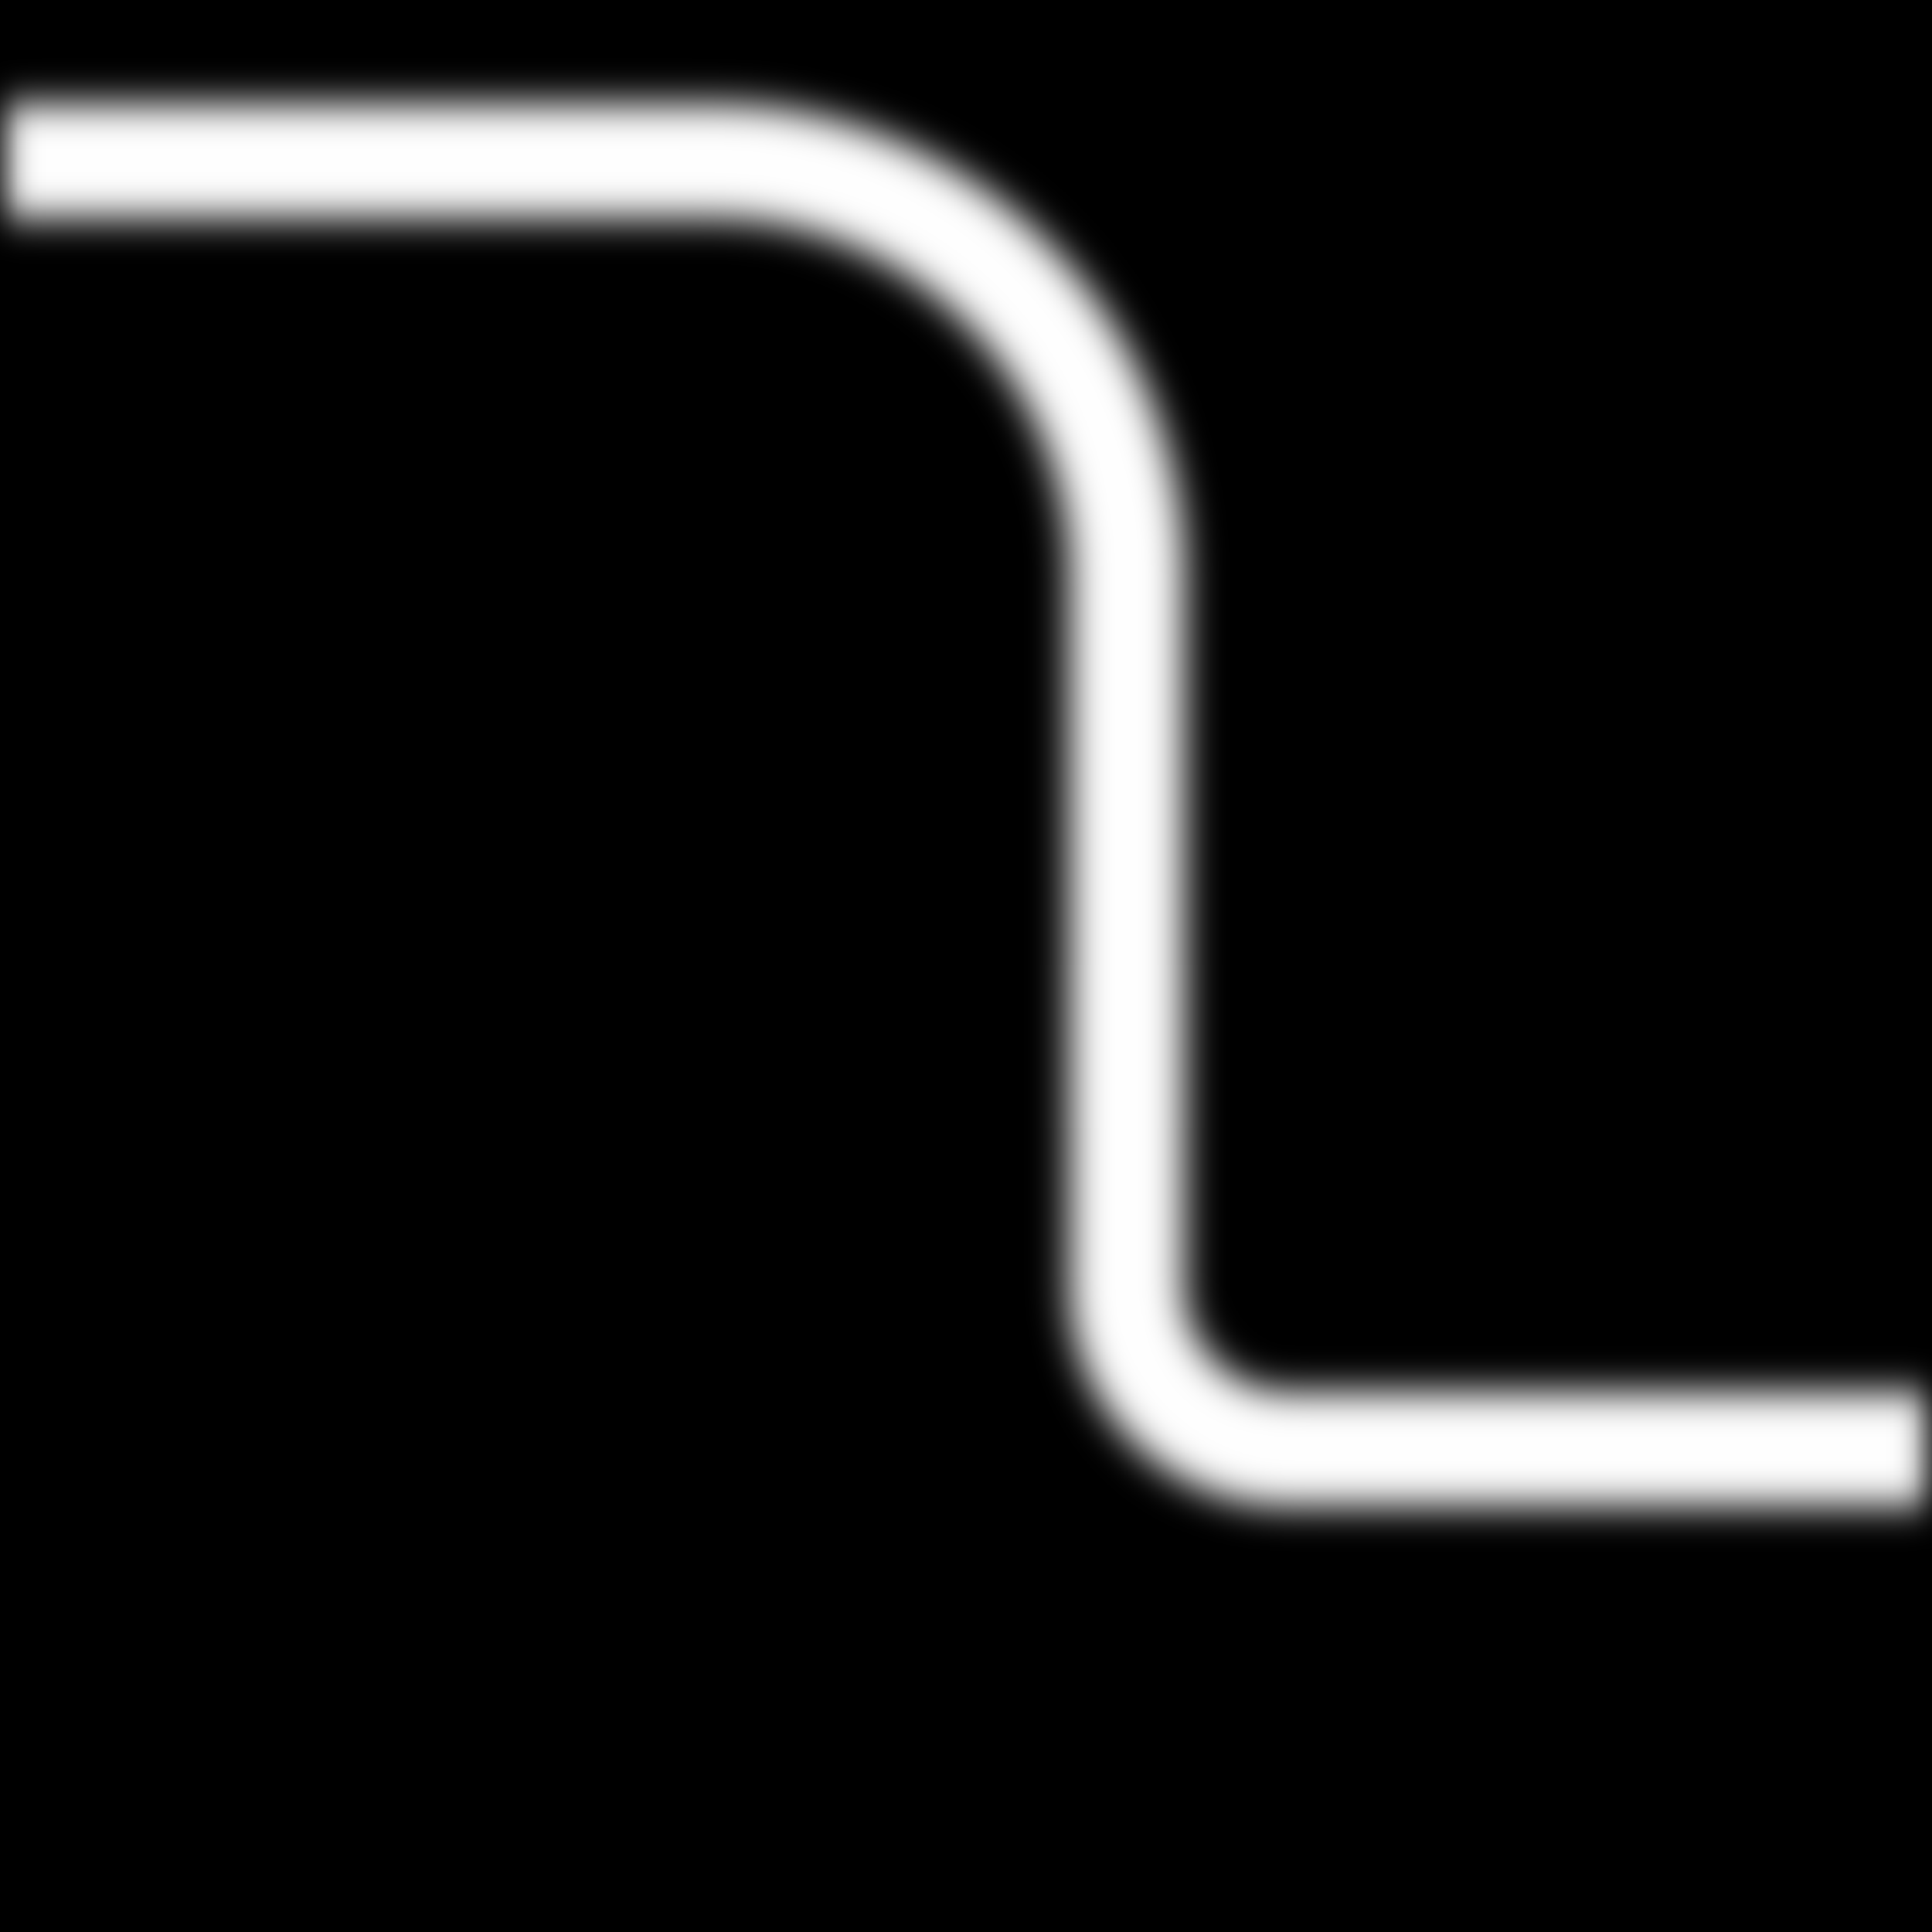
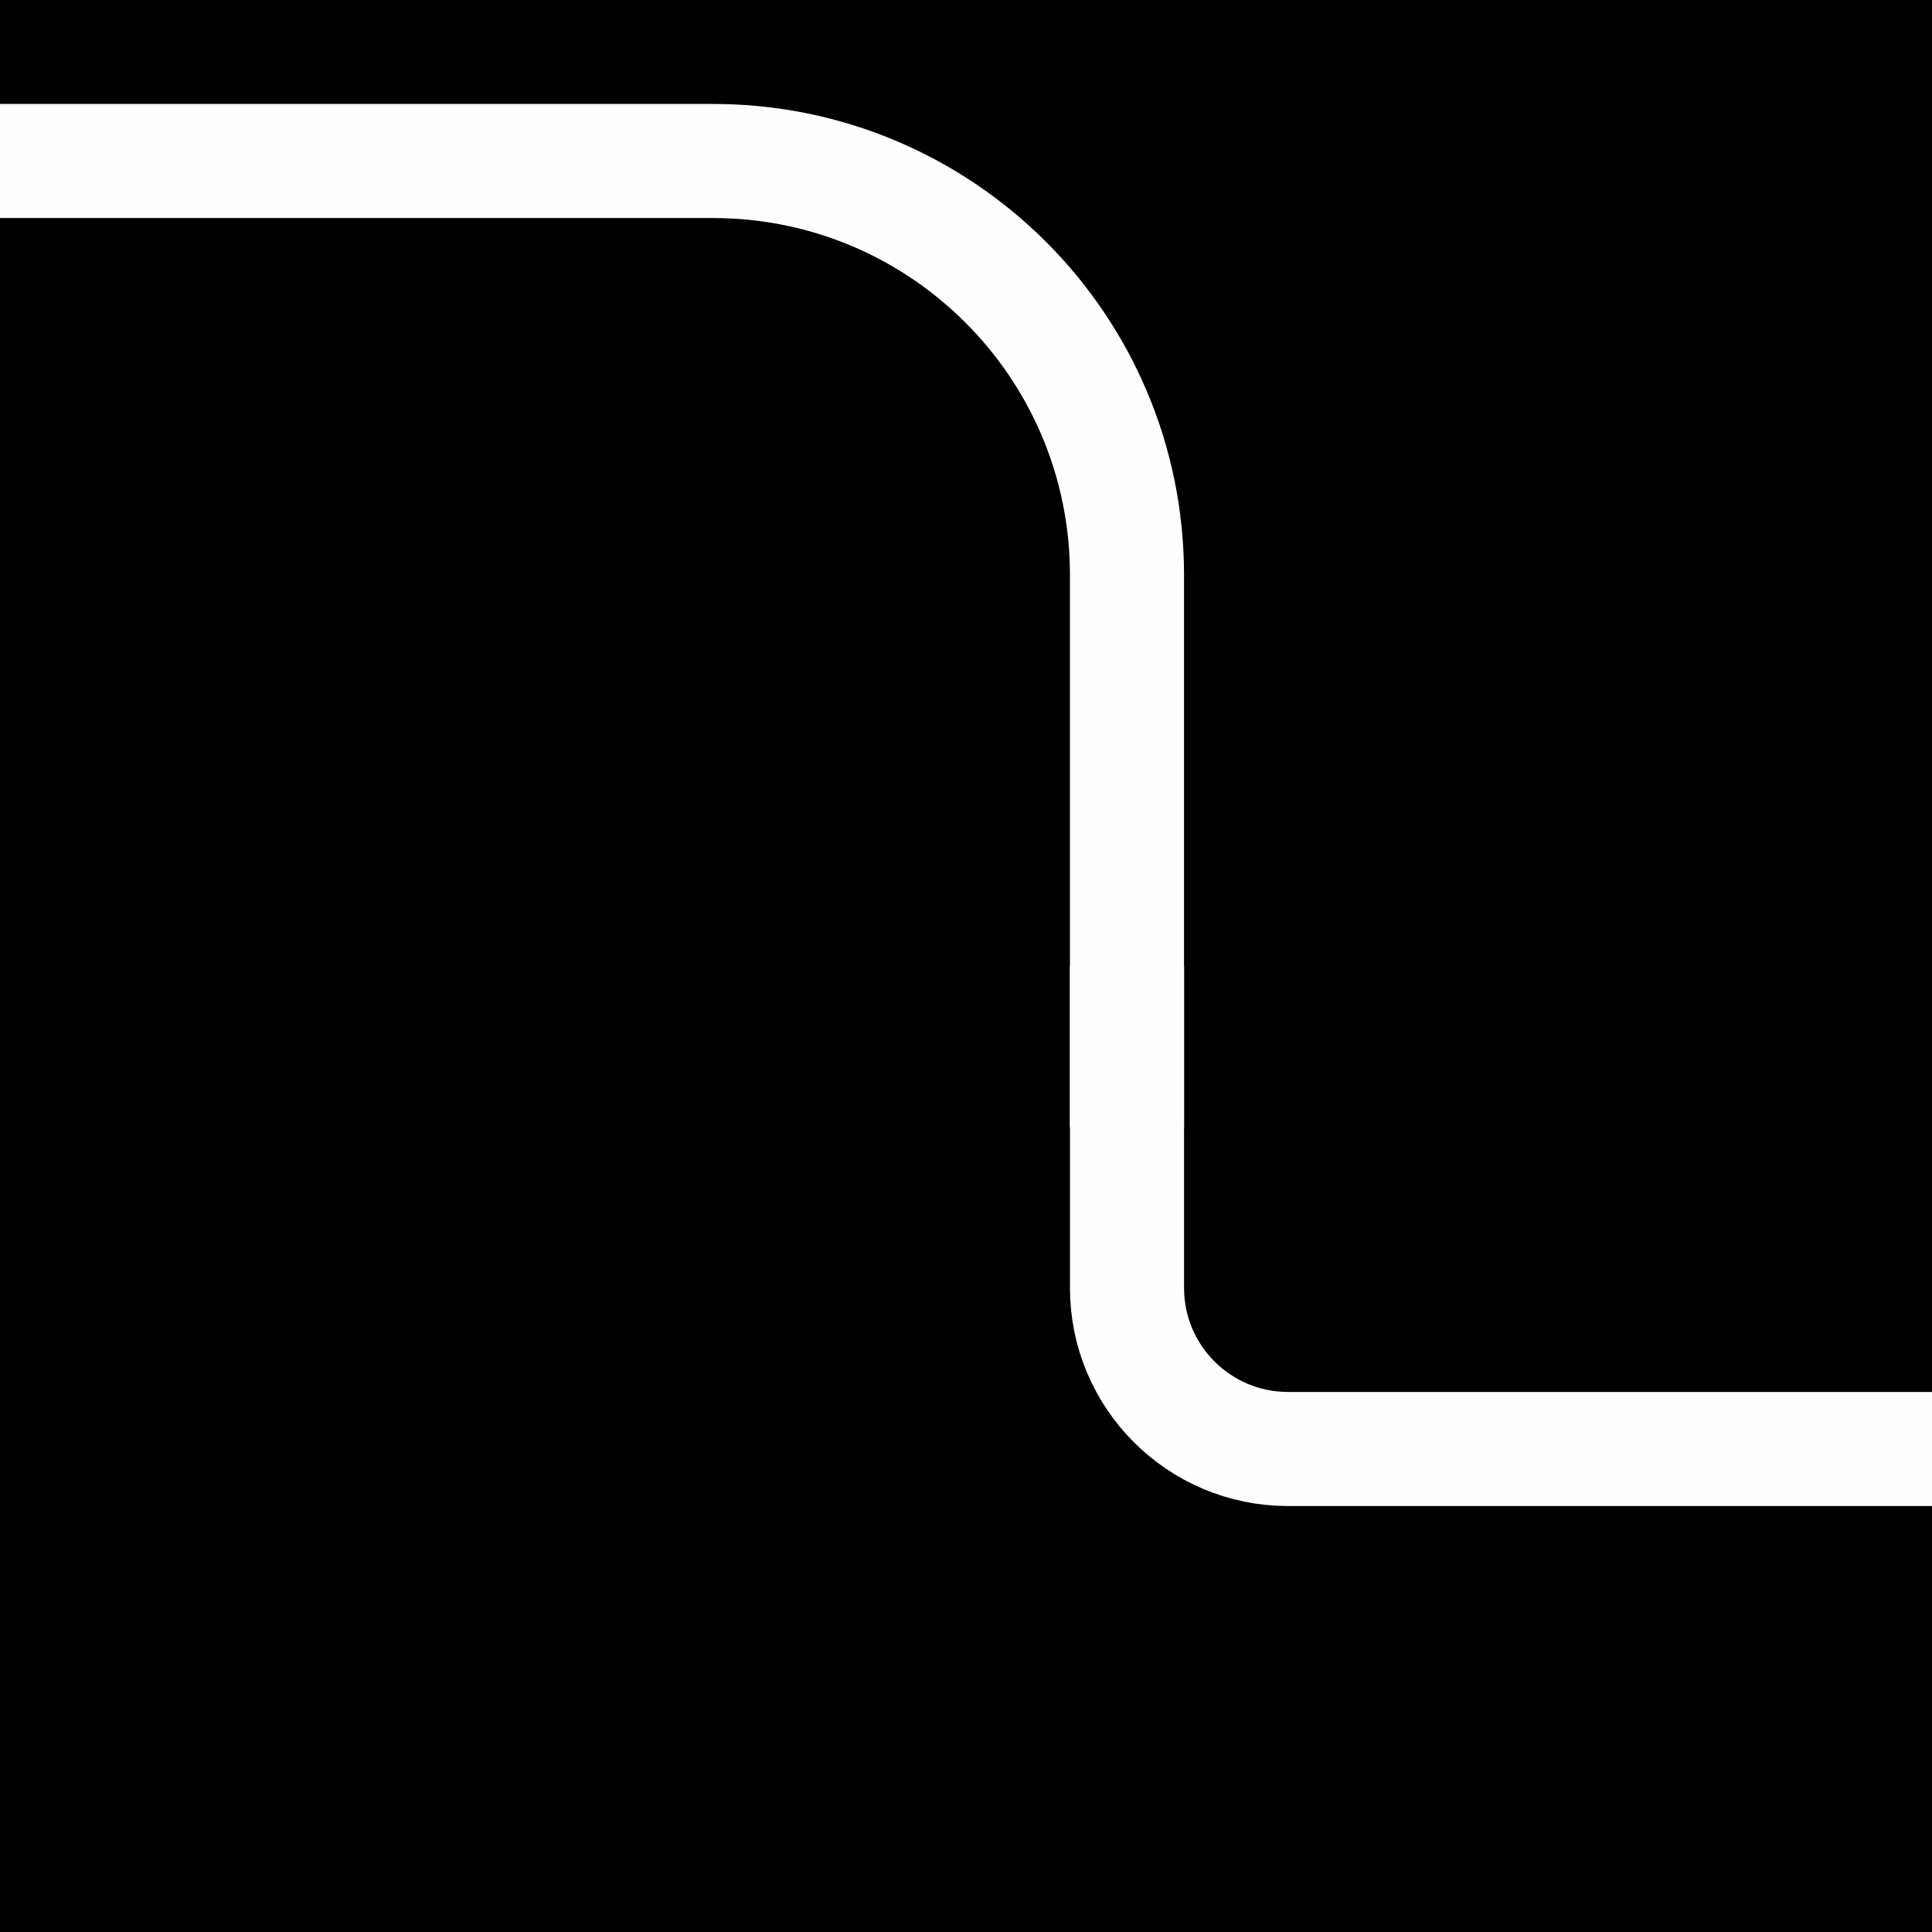
<svg xmlns="http://www.w3.org/2000/svg" width="384" height="384" viewBox="0 0 101.6 101.6" version="1.1" id="svg195">
  <defs id="defs192">
    <filter style="color-interpolation-filters:sRGB" id="filter1" x="-0.136" y="-0.136" width="1.272" height="1.272">
      <feGaussianBlur stdDeviation="4 4" result="blur" id="feGaussianBlur1" />
    </filter>
    <filter style="color-interpolation-filters:sRGB" id="filter1-3" x="-0.134" y="-0.134" width="1.269" height="1.269">
      <feGaussianBlur stdDeviation="4 4" result="blur" id="feGaussianBlur1-6" />
    </filter>
    <filter style="color-interpolation-filters:sRGB;" id="filter2" x="-0.04" y="-0.086" width="1.081" height="1.171">
      <feGaussianBlur stdDeviation="2" result="blur" id="feGaussianBlur2" />
    </filter>
    <filter style="color-interpolation-filters:sRGB;" id="filter3" x="-0.04" y="-0.115" width="1.081" height="1.231">
      <feGaussianBlur stdDeviation="2" result="blur" id="feGaussianBlur3" />
    </filter>
    <filter style="color-interpolation-filters:sRGB" id="filter3-3" x="-0.04" y="-0.1" width="1.081" height="1.201">
      <feGaussianBlur stdDeviation="2" result="blur" id="feGaussianBlur3-6" />
    </filter>
    <filter id="mask-powermask-path-effect16_inverse" style="color-interpolation-filters:sRGB" height="100" width="100" x="-50" y="-50">
      <feColorMatrix id="mask-powermask-path-effect16_primitive1" values="1" type="saturate" result="fbSourceGraphic" />
      <feColorMatrix id="mask-powermask-path-effect16_primitive2" values="-1 0 0 0 1 0 -1 0 0 1 0 0 -1 0 1 0 0 0 1 0 " in="fbSourceGraphic" />
    </filter>
    <filter id="mask-powermask-path-effect17_inverse" style="color-interpolation-filters:sRGB" height="100" width="100" x="-50" y="-50">
      <feColorMatrix id="mask-powermask-path-effect17_primitive1" values="1" type="saturate" result="fbSourceGraphic" />
      <feColorMatrix id="mask-powermask-path-effect17_primitive2" values="-1 0 0 0 1 0 -1 0 0 1 0 0 -1 0 1 0 0 0 1 0 " in="fbSourceGraphic" />
    </filter>
    <filter id="mask-powermask-path-effect18_inverse" style="color-interpolation-filters:sRGB" height="100" width="100" x="-50" y="-50">
      <feColorMatrix id="mask-powermask-path-effect18_primitive1" values="1" type="saturate" result="fbSourceGraphic" />
      <feColorMatrix id="mask-powermask-path-effect18_primitive2" values="-1 0 0 0 1 0 -1 0 0 1 0 0 -1 0 1 0 0 0 1 0 " in="fbSourceGraphic" />
    </filter>
    <mask maskUnits="userSpaceOnUse" id="mask23">
      <rect style="fill:#ffffff;fill-opacity:1;stroke:none;stroke-width:3.406;stroke-linejoin:round;stroke-dasharray:none;stroke-opacity:1" id="rect23" width="89.29" height="84.667" x="-8.467" y="-25.4" rx="0" ry="0" />
    </mask>
    <mask maskUnits="userSpaceOnUse" id="mask24">
      <rect style="fill:#ffffff;fill-opacity:1;stroke:none;stroke-width:3.406;stroke-linejoin:round;stroke-dasharray:none;stroke-opacity:1" id="rect24" width="89.29" height="84.667" x="-8.467" y="-25.4" rx="0" ry="0" />
    </mask>
    <mask maskUnits="userSpaceOnUse" id="mask25">
      <rect style="fill:#ffffff;fill-opacity:1;stroke:none;stroke-width:3.406;stroke-linejoin:round;stroke-dasharray:none;stroke-opacity:1" id="rect25" width="89.29" height="84.667" x="-8.467" y="-25.4" rx="0" ry="0" />
    </mask>
    <mask maskUnits="userSpaceOnUse" id="mask26">
      <rect style="fill:#ffffff;fill-opacity:1;stroke:none;stroke-width:4;stroke-linejoin:round;stroke-dasharray:none;stroke-opacity:1" id="rect27" width="83.167" height="71.741" x="-91.633" y="-84.667" ry="0" transform="scale(-1)" />
    </mask>
    <mask maskUnits="userSpaceOnUse" id="mask27">
      <rect style="fill:#ffffff;fill-opacity:1;stroke:none;stroke-width:4;stroke-linejoin:round;stroke-dasharray:none;stroke-opacity:1" id="rect28" width="83.167" height="71.741" x="-91.633" y="-84.667" ry="0" transform="scale(-1)" />
    </mask>
    <mask maskUnits="userSpaceOnUse" id="mask28">
      <rect style="fill:#ffffff;fill-opacity:1;stroke:none;stroke-width:4;stroke-linejoin:round;stroke-dasharray:none;stroke-opacity:1" id="rect29" width="83.167" height="71.741" x="-91.633" y="-84.667" ry="0" transform="scale(-1)" />
    </mask>
-     <filter style="color-interpolation-filters:sRGB;" id="filter29" x="0.123" y="0.268" width="0.662" height="0.464">
-       <feGaussianBlur stdDeviation="1" result="blur" id="feGaussianBlur29" />
+     <filter style="color-interpolation-filters:sRGB;" id="filter29" x="0.136" y="0.282" width="0.636" height="0.435">
+       <feGaussianBlur stdDeviation="0" result="blur" id="feGaussianBlur29" />
    </filter>
  </defs>
  <rect style="fill:#000000;fill-opacity:1;stroke:none;stroke-width:3.658;stroke-linejoin:round;stroke-dasharray:none;stroke-opacity:1" id="rect2" width="101.6" height="101.6" x="0" y="0" rx="0" />
  <g id="layer4" style="filter:url(#filter29)">
    <g id="g6" transform="rotate(180,59.26666,67.73333)" style="display:inline">
      <rect style="display:none;fill:none;stroke:#fefefe;stroke-width:3;stroke-linejoin:round;stroke-dasharray:none;stroke-opacity:1" id="rect4" width="84.667" height="84.667" x="-8.467" y="42.333" ry="20.45" mask="url(#mask28)" />
      <rect style="display:none;fill:none;stroke:#fefefe;stroke-width:4;stroke-linejoin:round;stroke-dasharray:none;stroke-opacity:1" id="rect5" width="84.667" height="101.6" x="-16.933" y="50.8" ry="13.414" mask="url(#mask27)" />
      <rect style="fill:none;stroke:#fefefe;stroke-width:6;stroke-linejoin:round;stroke-dasharray:none;stroke-opacity:1" id="rect6" width="93.133" height="118.533" x="-33.867" y="59.267" ry="8.467" mask="url(#mask26)" />
    </g>
    <g id="layer1" style="display:inline">
      <rect style="display:none;fill:none;stroke:#fefefe;stroke-width:3;stroke-linejoin:round;stroke-dasharray:none;stroke-opacity:1" id="rect3-3" width="76.2" height="84.667" x="-33.867" y="25.4" ry="8.467" mask="url(#mask25)" />
      <rect style="display:none;fill:none;stroke:#fefefe;stroke-width:4;stroke-linejoin:round;stroke-dasharray:none;stroke-opacity:1" id="rect3" width="84.667" height="101.6" x="-33.867" y="16.933" ry="14.922" mask="url(#mask24)" />
      <rect style="display:inline;fill:none;stroke:#fefefe;stroke-width:6;stroke-linejoin:round;stroke-dasharray:none;stroke-opacity:1" id="rect3-5" width="93.133" height="118.533" x="-33.867" y="8.467" ry="21.768" mask="url(#mask23)" />
    </g>
  </g>
</svg>
